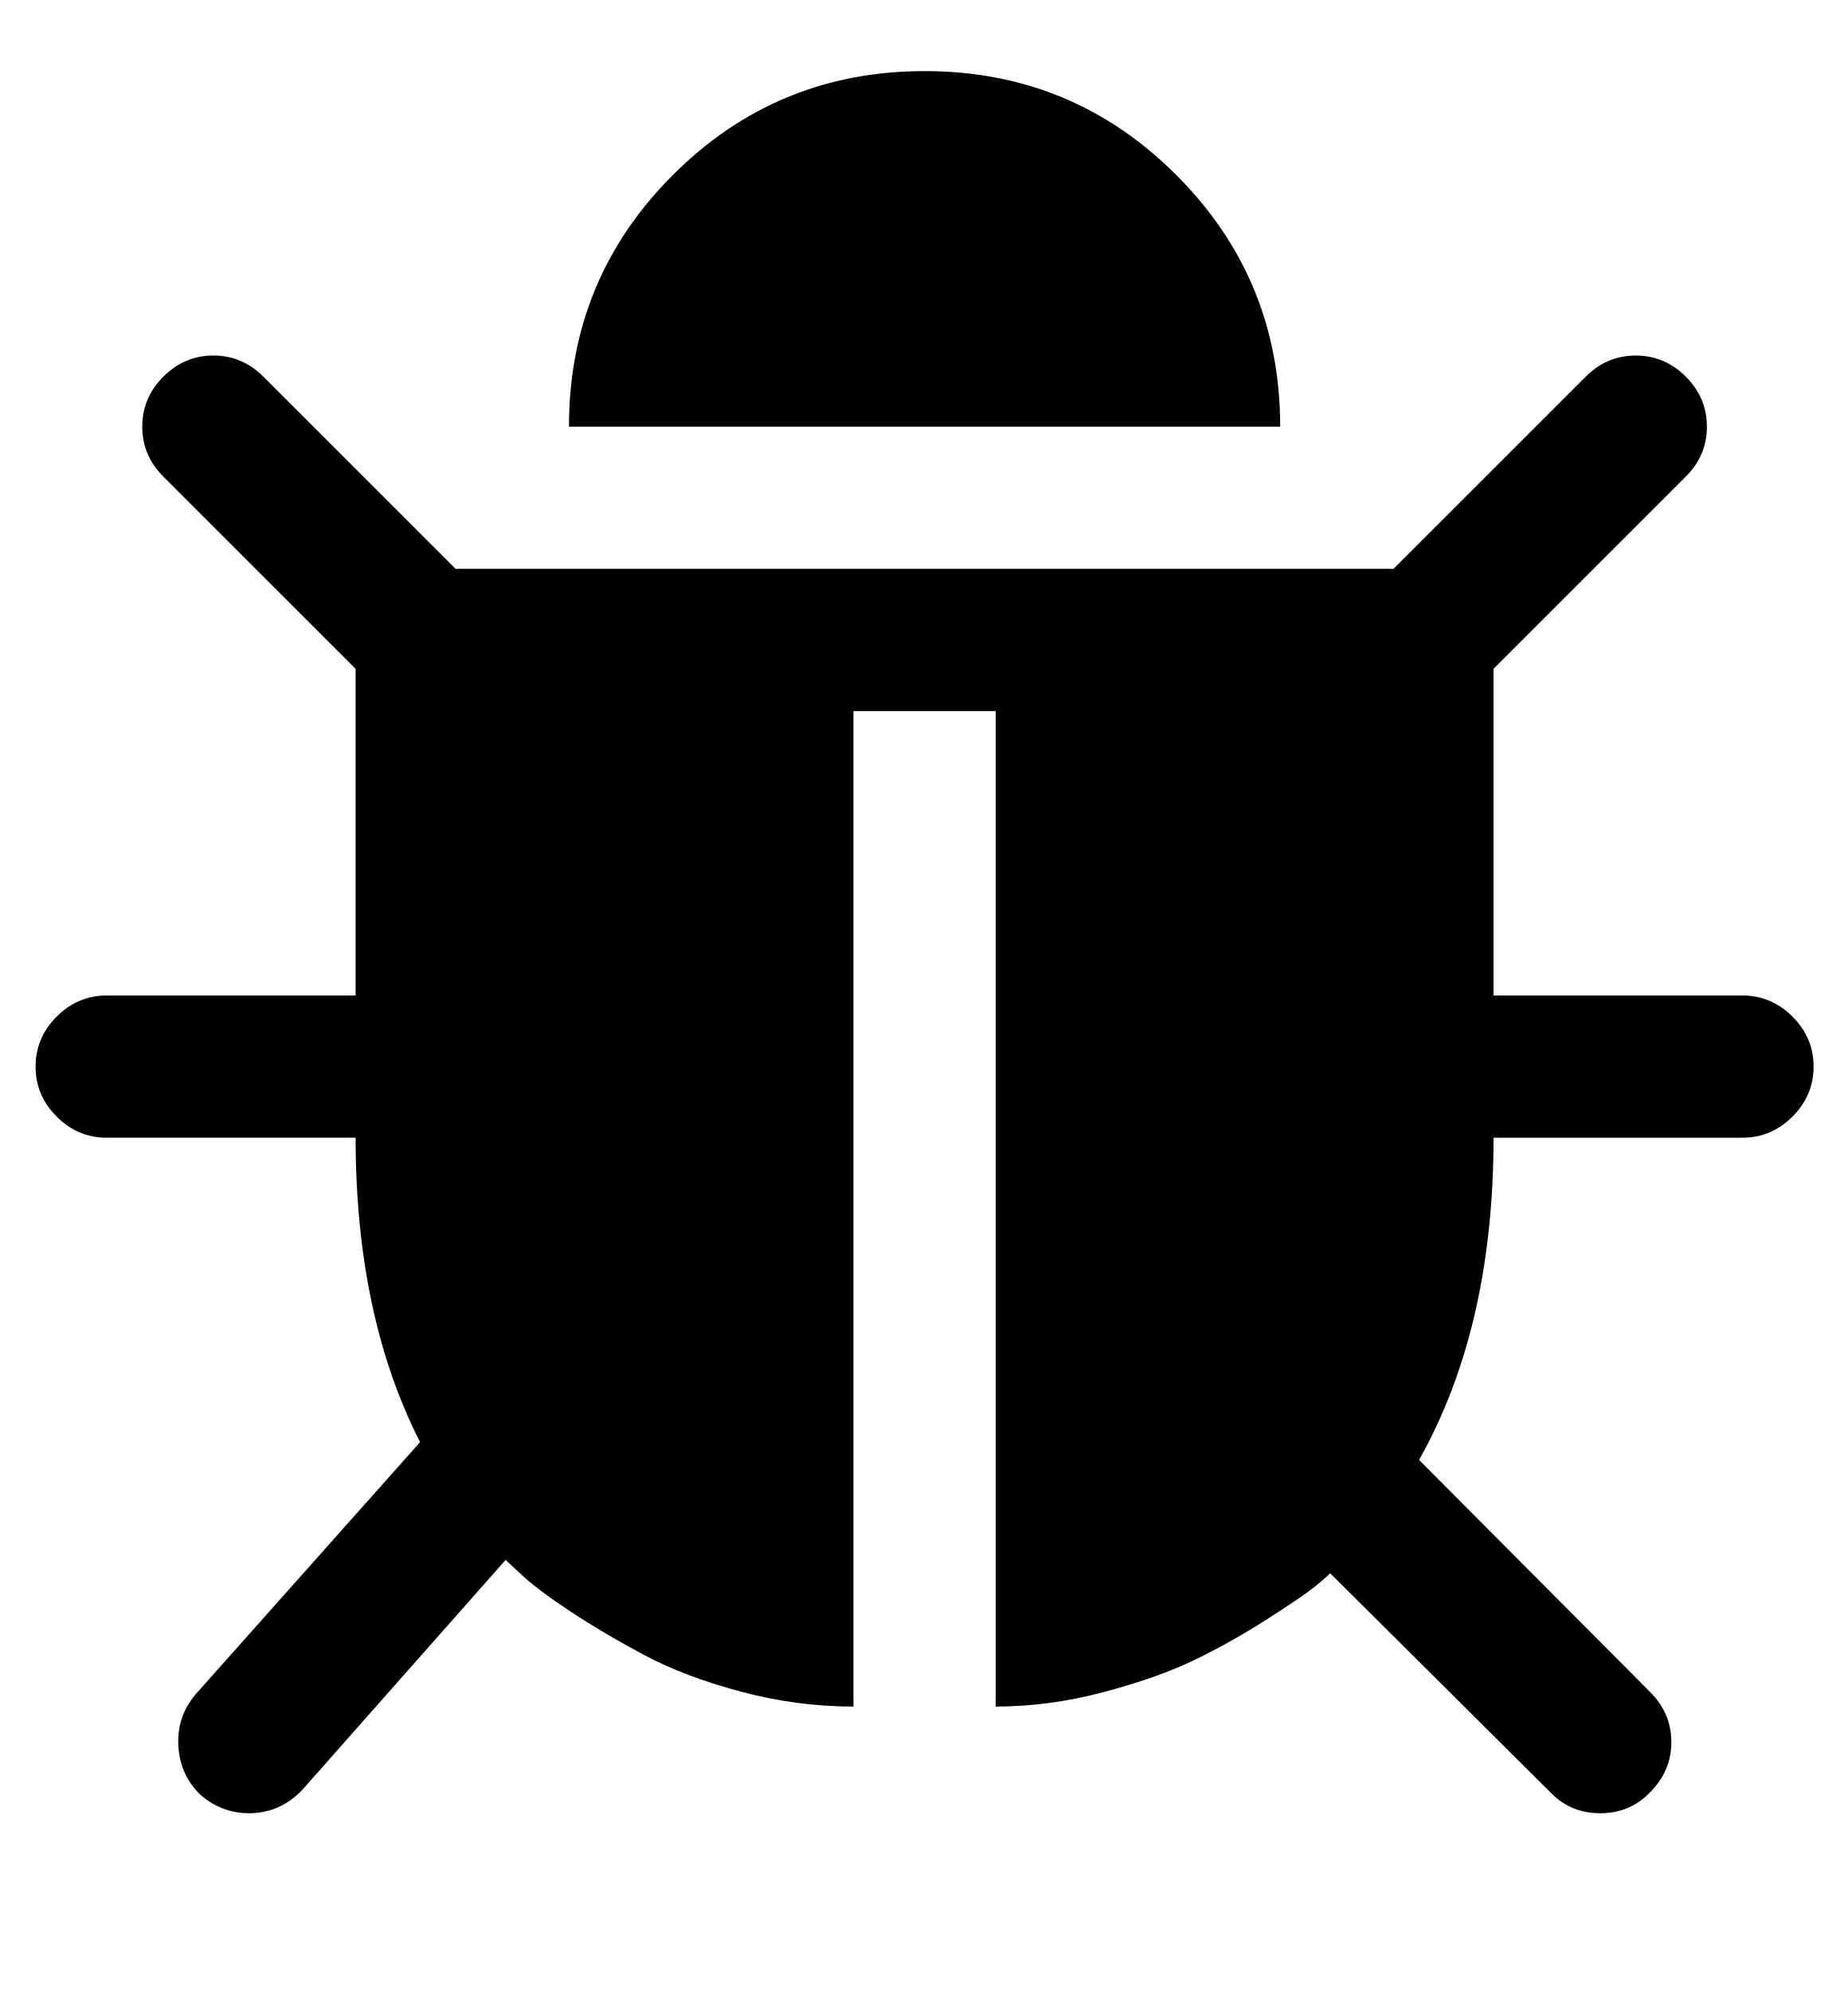
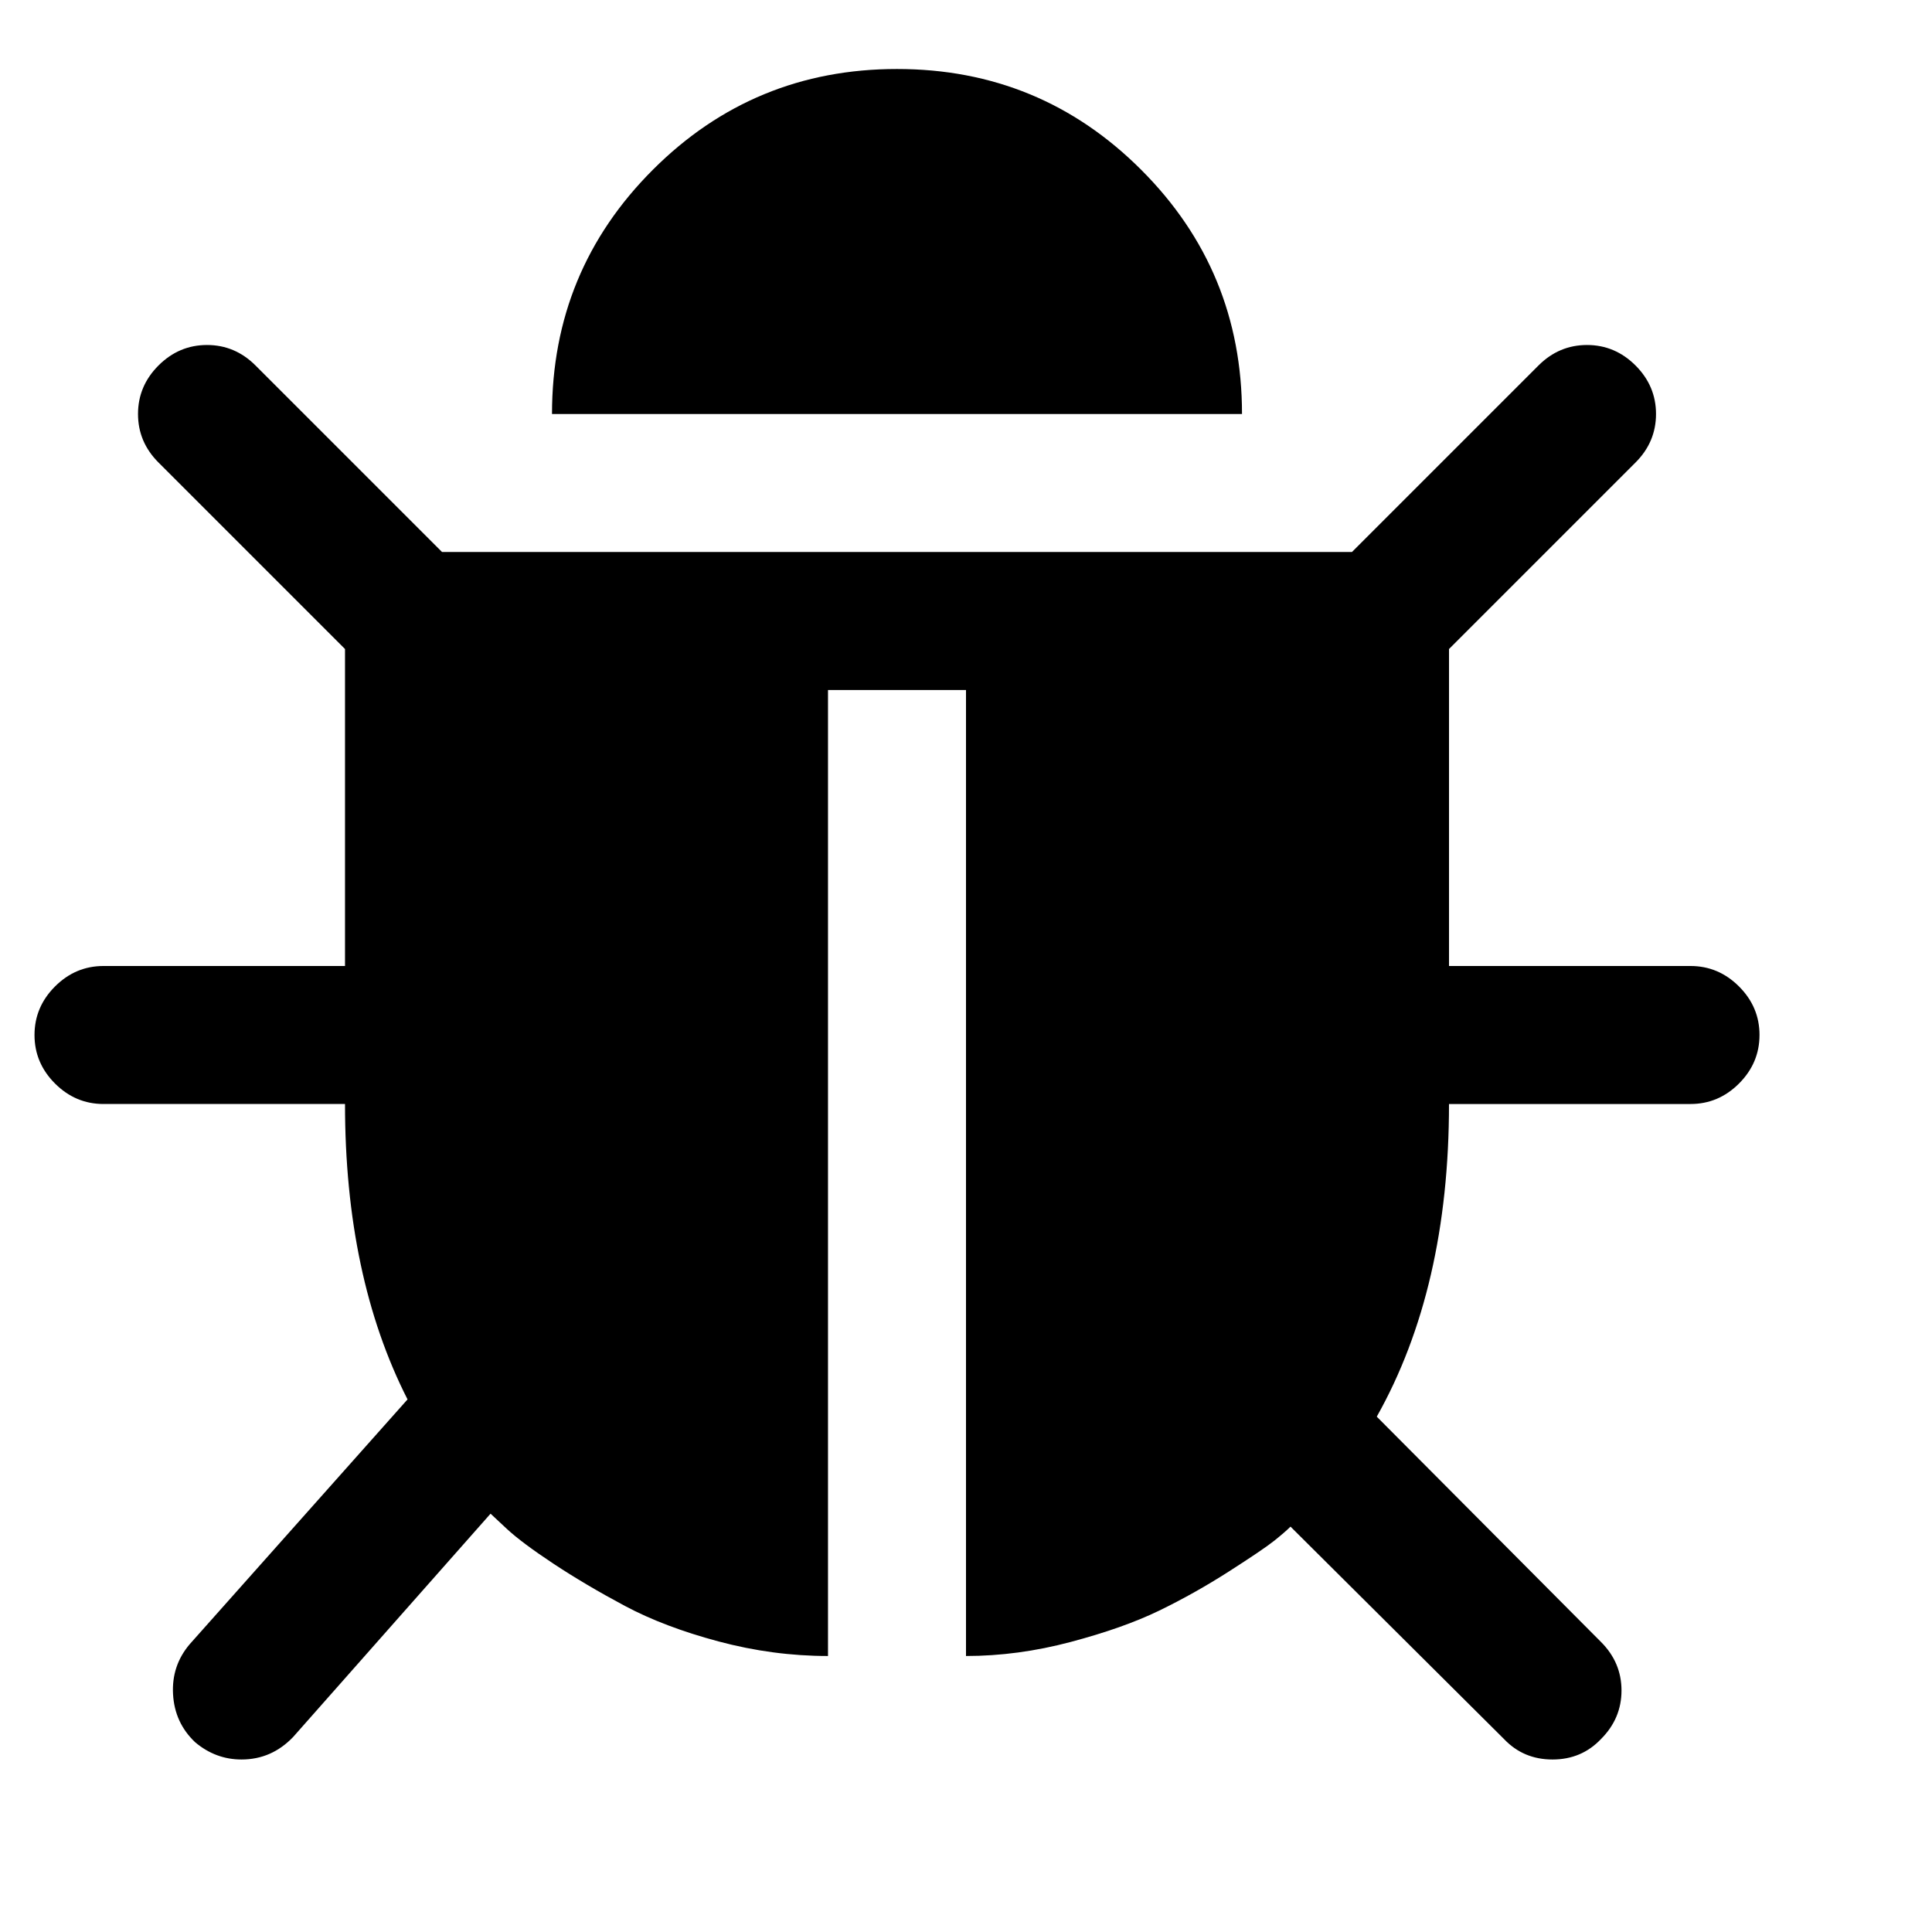
- <svg xmlns="http://www.w3.org/2000/svg" version="1.1" width="464" height="500" viewBox="0 0 464 500">
+ <svg xmlns="http://www.w3.org/2000/svg" version="1.1" baseProfile="tiny" id="Layer_1" x="0px" y="0px" width="16px" height="16px" viewBox="0 0 500 500" xml:space="preserve">
  <path d="M455.357 267.857q0 7.254-5.301 12.556t-12.556 5.301h-62.5q0 47.712-18.694 80.915l58.036 58.315q5.301 5.301 5.301 12.556t-5.301 12.556q-5.022 5.301-12.556 5.301t-12.556-5.301l-55.246-54.966q-1.395 1.395-4.185 3.627t-11.719 7.952-18.136 10.184-22.879 8.091-27.065 3.627v-250h-35.714v250q-14.23 0-28.32-3.767t-24.274-9.208-18.415-10.882-12.137-9.068l-4.185-3.906-51.060 57.757q-5.581 5.859-13.393 5.859-6.696 0-11.998-4.464-5.301-5.022-5.72-12.417t4.325-12.974l56.362-63.337q-16.183-31.808-16.183-76.451h-62.5q-7.254 0-12.556-5.301t-5.301-12.556 5.301-12.556 12.556-5.301h62.5v-82.031l-48.27-48.27q-5.301-5.301-5.301-12.556t5.301-12.556 12.556-5.301 12.556 5.301l48.27 48.27h235.491l48.27-48.27q5.301-5.301 12.556-5.301t12.556 5.301 5.301 12.556-5.301 12.556l-48.27 48.27v82.031h62.5q7.254 0 12.556 5.301t5.301 12.556zM321.429 107.143h-178.571q0-37.109 26.088-63.198t63.198-26.088 63.198 26.088 26.088 63.198z" fill="#000000" />
</svg>
